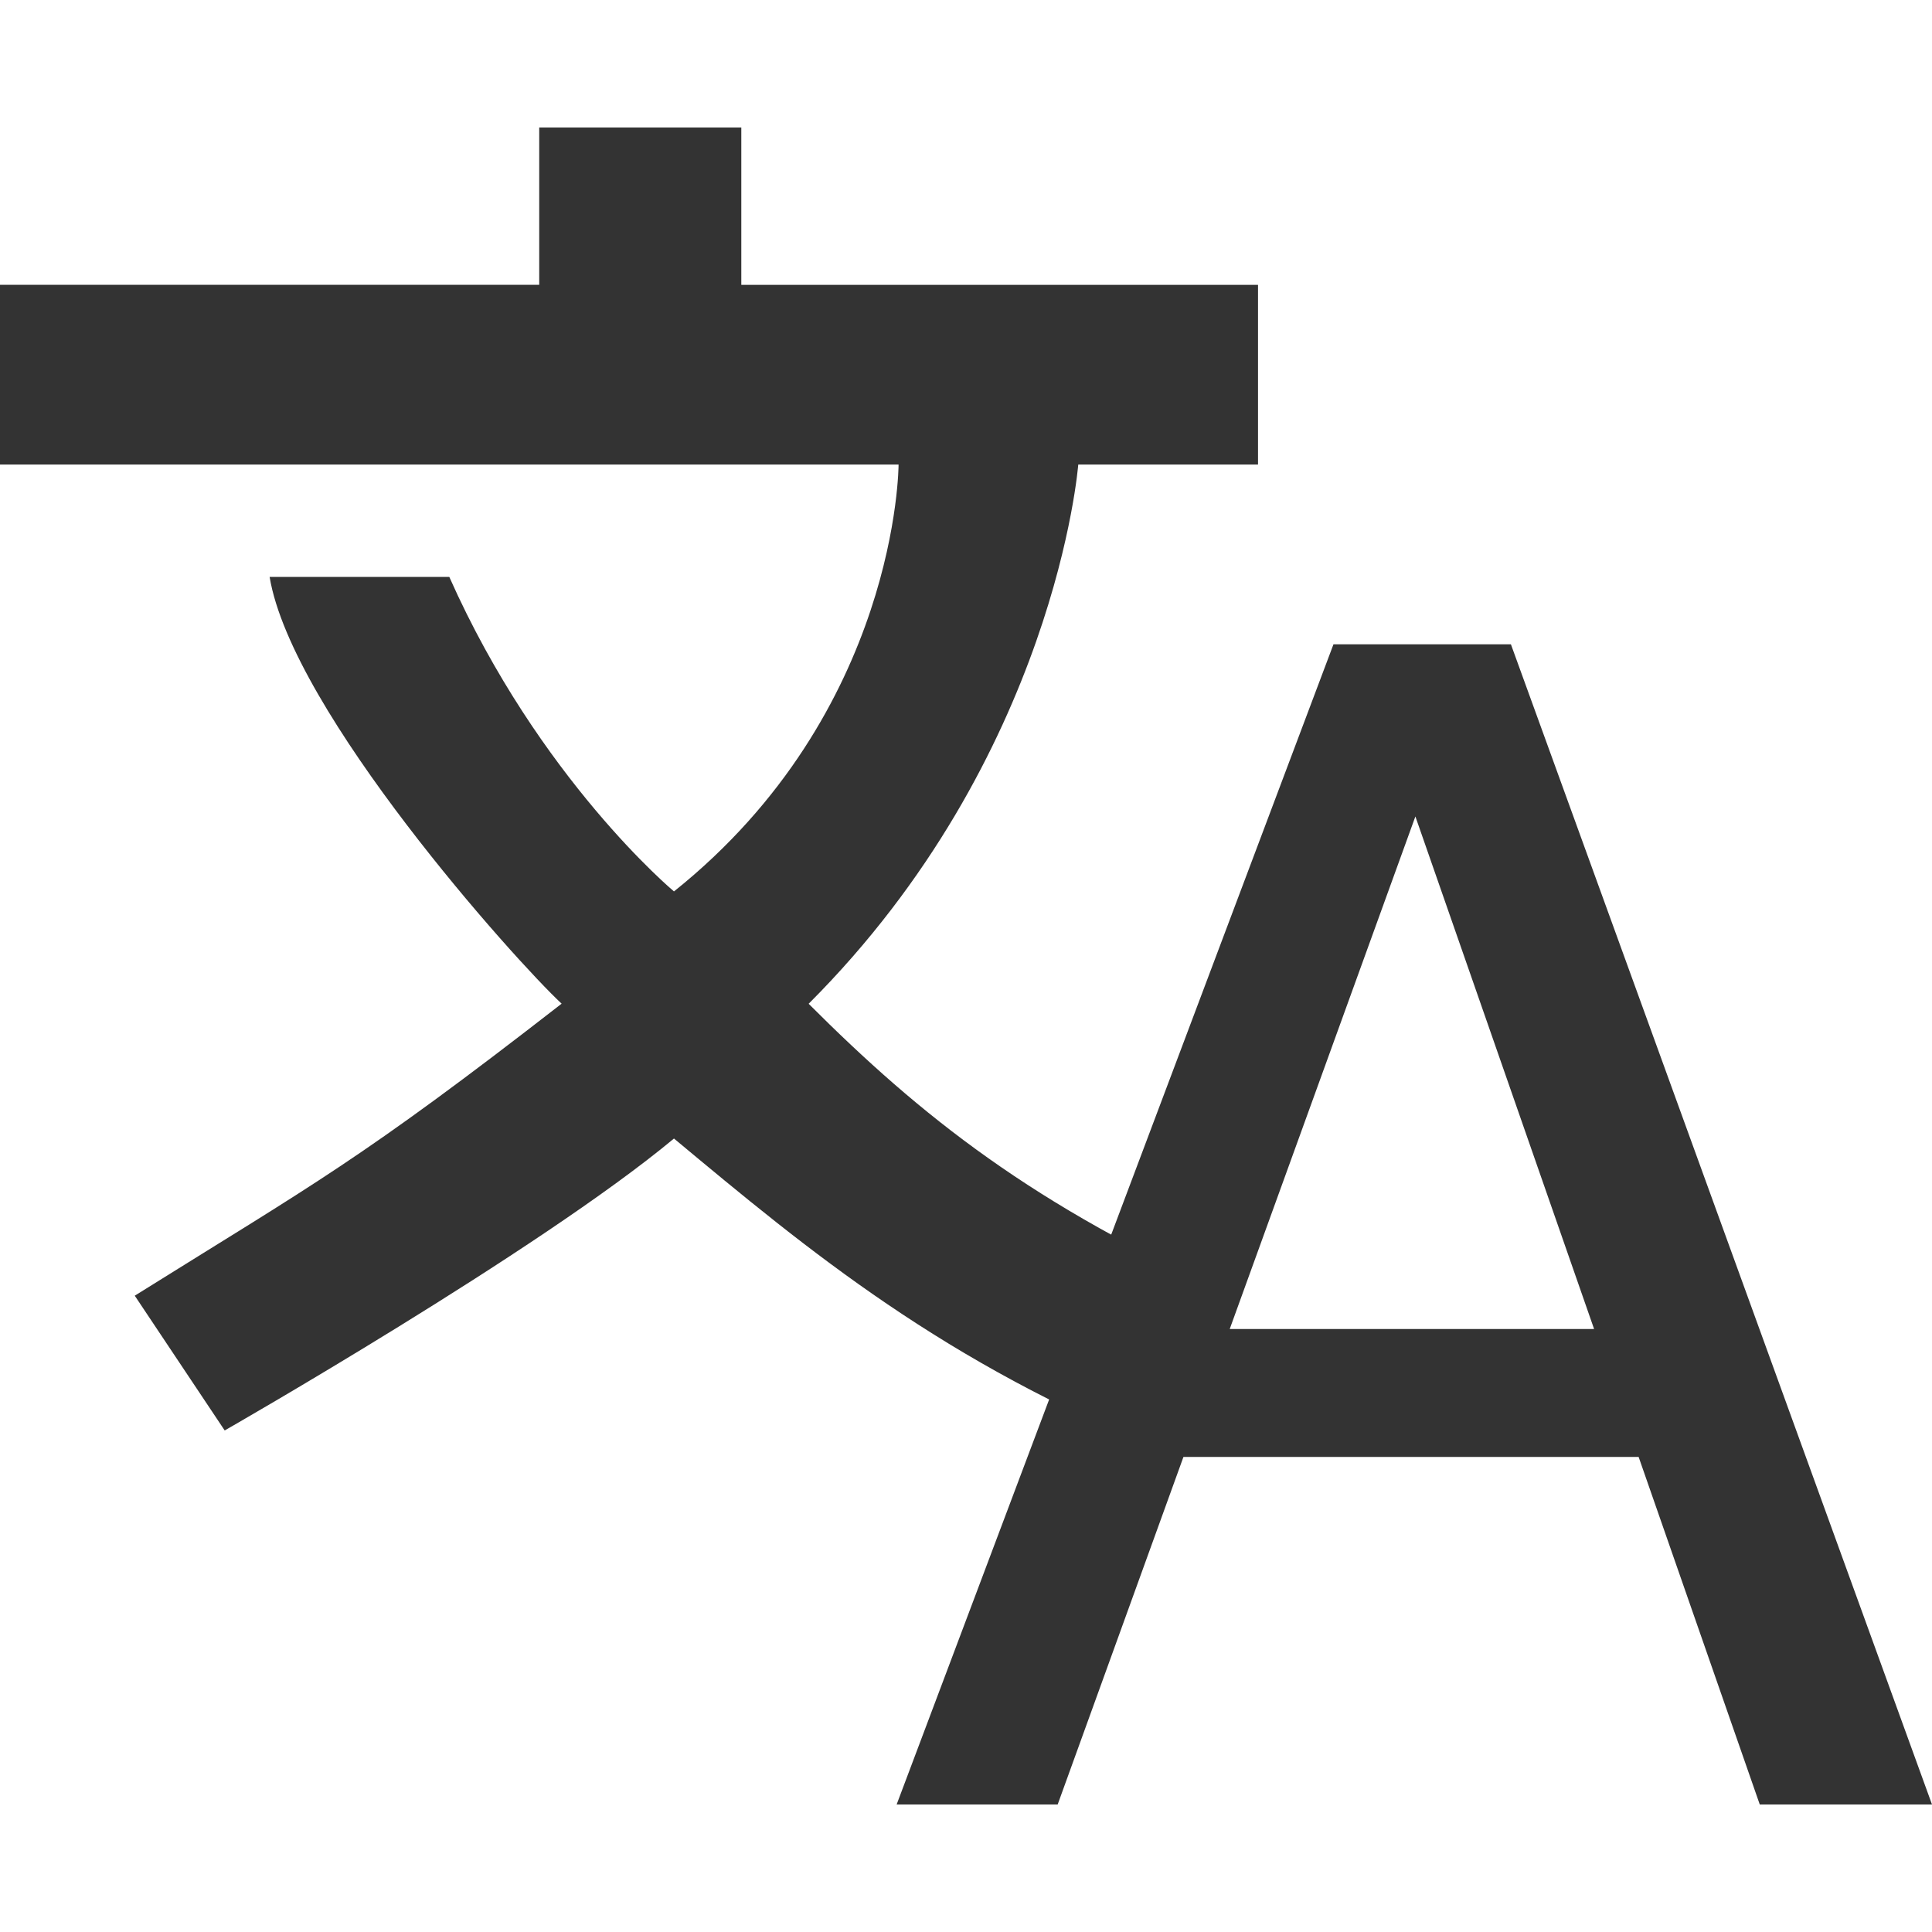
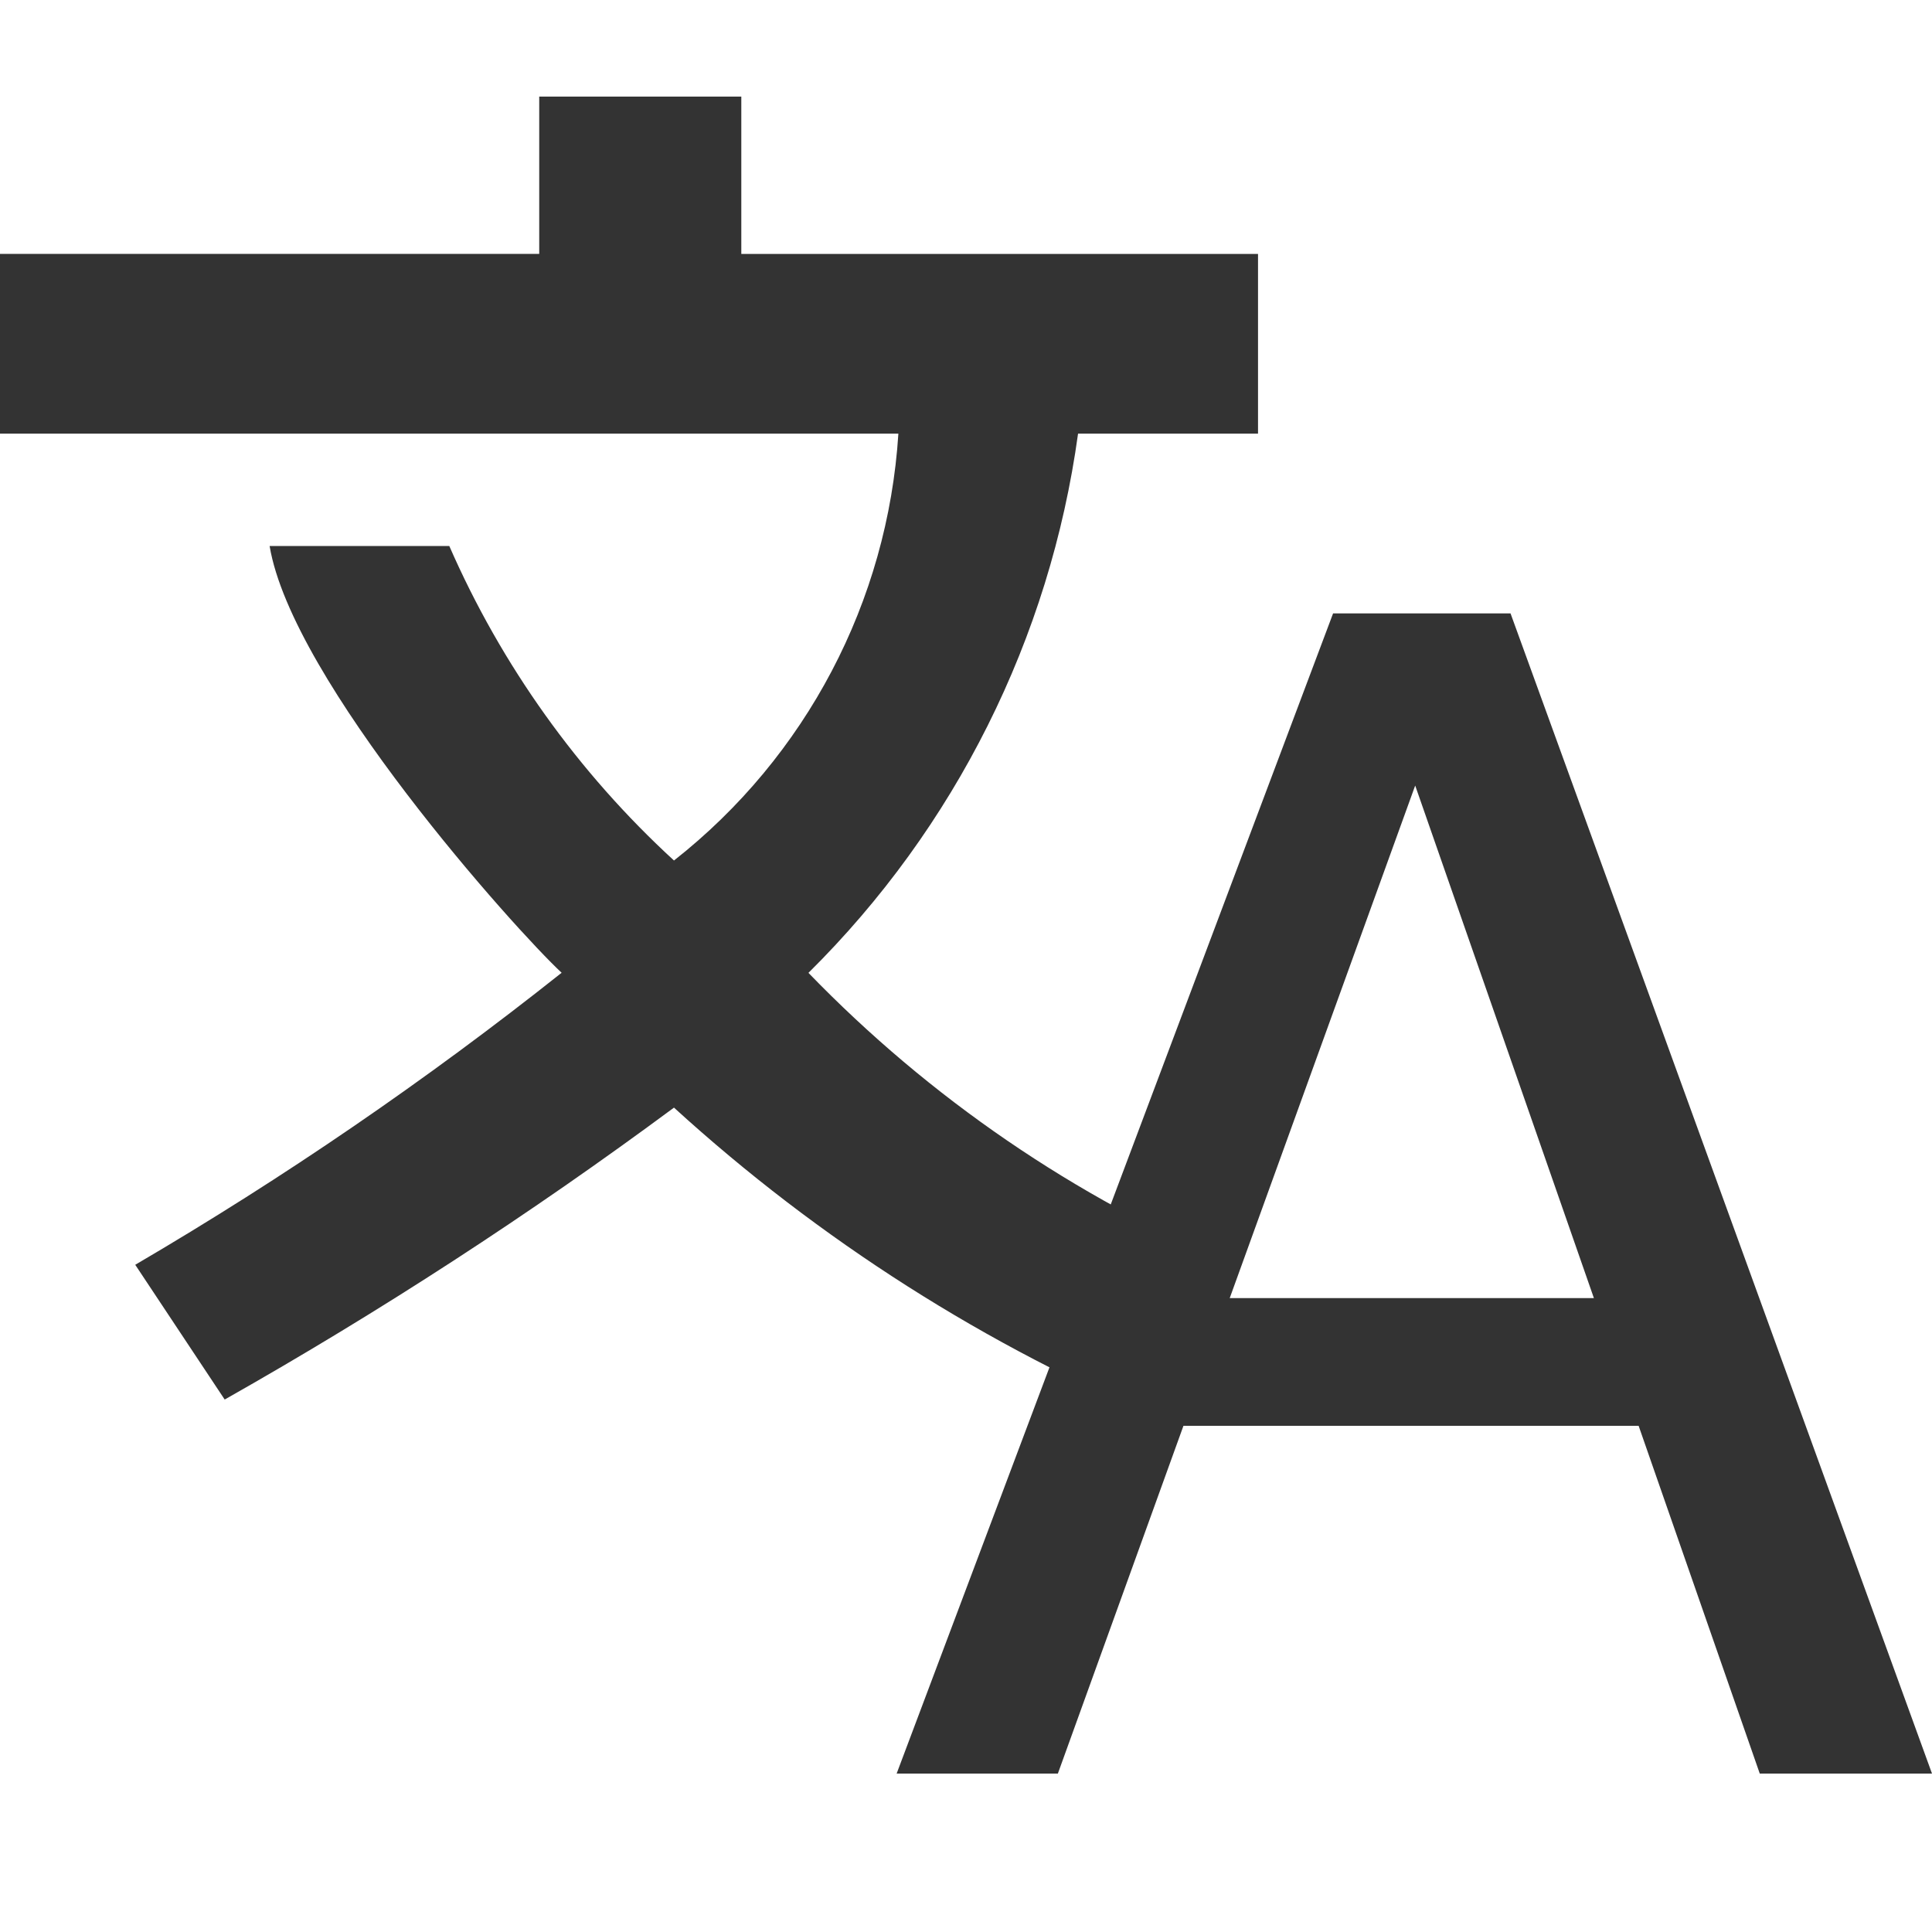
- <svg xmlns="http://www.w3.org/2000/svg" version="1.1" x="0px" y="0px" width="20px" height="20px" viewBox="0 0 20 20" enable-background="new 0 0 20 20" xml:space="preserve">
-   <g id="Ebene_1">
- </g>
-   <g id="Ebene_4">
-     <g>
-       <path fill="#333333" d="M-4.424,2.788c-0.063,0-0.041,0.044-0.085,0c-6.912-6.914-11.187,3.105-14.977,2.202V4.99    c-0.045-0.02-0.095-0.032-0.147-0.032C-19.836,4.958-20,5.123-20,5.325c0,0.132,0.072,0.242,0.175,0.307    c0,0.002-0.001,0.004-0.002,0.006c1.413,0.854,5.223,2.262,6.994,2.262c3.196,0,6.019-1.602,7.711-4.046    c-0.111,0.412-0.176,0.842-0.176,1.289c0,2.74,2.222,4.962,4.962,4.962c0.113,0,0.224-0.009,0.335-0.017    C-0.151,5.693-1.547,2.788-4.424,2.788" />
+ <svg xmlns="http://www.w3.org/2000/svg" viewBox="42 0 20 20">
+   <defs>
+     <style>.a{clip-path:url(#b);}.b{fill:#333;}</style>
+     <clipPath id="b">
+       <rect x="42" width="20" height="20" />
+     </clipPath>
+   </defs>
+   <g id="a" class="a">
+     <g transform="translate(42 -0.32)">
+       <path class="b" d="M13.8,6.67h1.837L20,18.68H18.217l-1.254-3.6H12.251l-1.3,3.6H9.282Zm2.7,7.088-1.85-5.306L12.73,13.758H16.5Z" />
+       <path class="b" d="M12.093,15.042a17.658,17.658,0,0,1-5.116-3.256h0a45.16,45.16,0,0,1-4.651,3.022L1.4,13.413A37.817,37.817,0,0,0,5.814,10.39c-.48-.446-2.791-3.023-3.023-4.418h1.86A9.692,9.692,0,0,0,6.977,9.228,6.113,6.113,0,0,0,9.3,4.809h1.86a9.714,9.714,0,0,1-2.791,5.582h0a13.356,13.356,0,0,0,4.418,3.023ZM0,4.809H13.023V2.949H7.674V1.32H5.582V2.948H0Z" />
    </g>
-     <g>
-       <path fill="#333333" d="M13.804,6.67h1.837L20,18.68h-1.783l-1.254-3.598h-4.712l-1.302,3.598H9.282L13.804,6.67z M16.502,13.758    l-1.85-5.306l-1.922,5.306H16.502z" />
-       <path fill="#333333" d="M12.093,15.042c-2.326-0.931-3.721-2.094-5.116-3.256c0,0,0.291,0.291,0,0    c-1.396,1.162-4.651,3.022-4.651,3.022l-0.931-1.395c1.861-1.163,2.326-1.396,4.419-3.023C5.334,9.944,3.023,7.367,2.791,5.972    h1.86c0.931,2.093,2.326,3.256,2.326,3.256c2.325-1.86,2.325-4.419,2.325-4.419h1.86c0,0-0.232,3.023-2.791,5.582l0,0    c1.163,1.163,2.326,2.093,4.418,3.023L12.093,15.042z M0,4.809h13.023v-1.86H7.674V1.32H5.582v1.628H0V4.809z" />
-     </g>
-     <path fill="#333333" d="M38.446,0H21.554C20.697,0,20,0.698,20,1.554v16.892C20,19.302,20.697,20,21.554,20h8.589h3.97h4.334   C39.302,20,40,19.302,40,18.446V1.554C40,0.698,39.302,0,38.446,0z M31.161,18.99v-7.374h-2.475V9.798h2.475V7.162   c0-1.042,0.298-1.89,0.868-2.454c0.549-0.542,1.354-0.829,2.316-0.829c0.676,0,1.26,0.033,1.715,0.066v1.6l-1.034,0   c-1.925,0-1.946,1.43-1.946,1.9v2.353h2.79l-0.239,1.818H33.08v7.374H31.161z M38.99,18.446c0,0.3-0.245,0.544-0.544,0.544h-4.355   v-6.363h2.429l0.5-3.839h-2.929V7.446c0-0.349,0.057-0.566,0.155-0.684c0.116-0.137,0.391-0.207,0.786-0.207l2.038-0.001v-3.51   l-0.449-0.059c-0.229-0.03-1.144-0.117-2.282-0.117c-1.233,0-2.275,0.388-3.017,1.12c-0.768,0.758-1.171,1.855-1.171,3.173v1.626   h-2.475v3.839h2.475v6.363h-8.598c-0.3,0-0.544-0.244-0.544-0.544V1.554c0-0.3,0.244-0.544,0.544-0.544h16.893   c0.299,0,0.544,0.244,0.544,0.544V18.446z" />
-     <path fill="#F2F2F2" d="M38.446,20H21.554C20.697,20,20,20.698,20,21.554v16.892C20,39.302,20.697,40,21.554,40h8.589h3.97h4.334   C39.302,40,40,39.302,40,38.446V21.554C40,20.698,39.302,20,38.446,20z M31.161,38.99v-7.374h-2.475v-1.818h2.475v-2.637   c0-1.042,0.298-1.89,0.868-2.454c0.549-0.542,1.354-0.829,2.316-0.829c0.676,0,1.26,0.033,1.715,0.066v1.6l-1.034,0   c-1.925,0-1.946,1.43-1.946,1.9v2.353h2.79l-0.239,1.818H33.08v7.374H31.161z M38.99,38.446c0,0.3-0.245,0.544-0.544,0.544h-4.355   v-6.363h2.429l0.5-3.839h-2.929v-1.342c0-0.349,0.057-0.566,0.155-0.684c0.116-0.137,0.391-0.207,0.786-0.207l2.038-0.001v-3.51   l-0.449-0.059c-0.229-0.03-1.144-0.117-2.282-0.117c-1.233,0-2.275,0.388-3.017,1.12c-0.768,0.758-1.171,1.855-1.171,3.173v1.626   h-2.475v3.839h2.475v6.363h-8.598c-0.3,0-0.544-0.244-0.544-0.544V21.554c0-0.3,0.244-0.544,0.544-0.544h16.893   c0.299,0,0.544,0.244,0.544,0.544V38.446z" />
  </g>
</svg>
